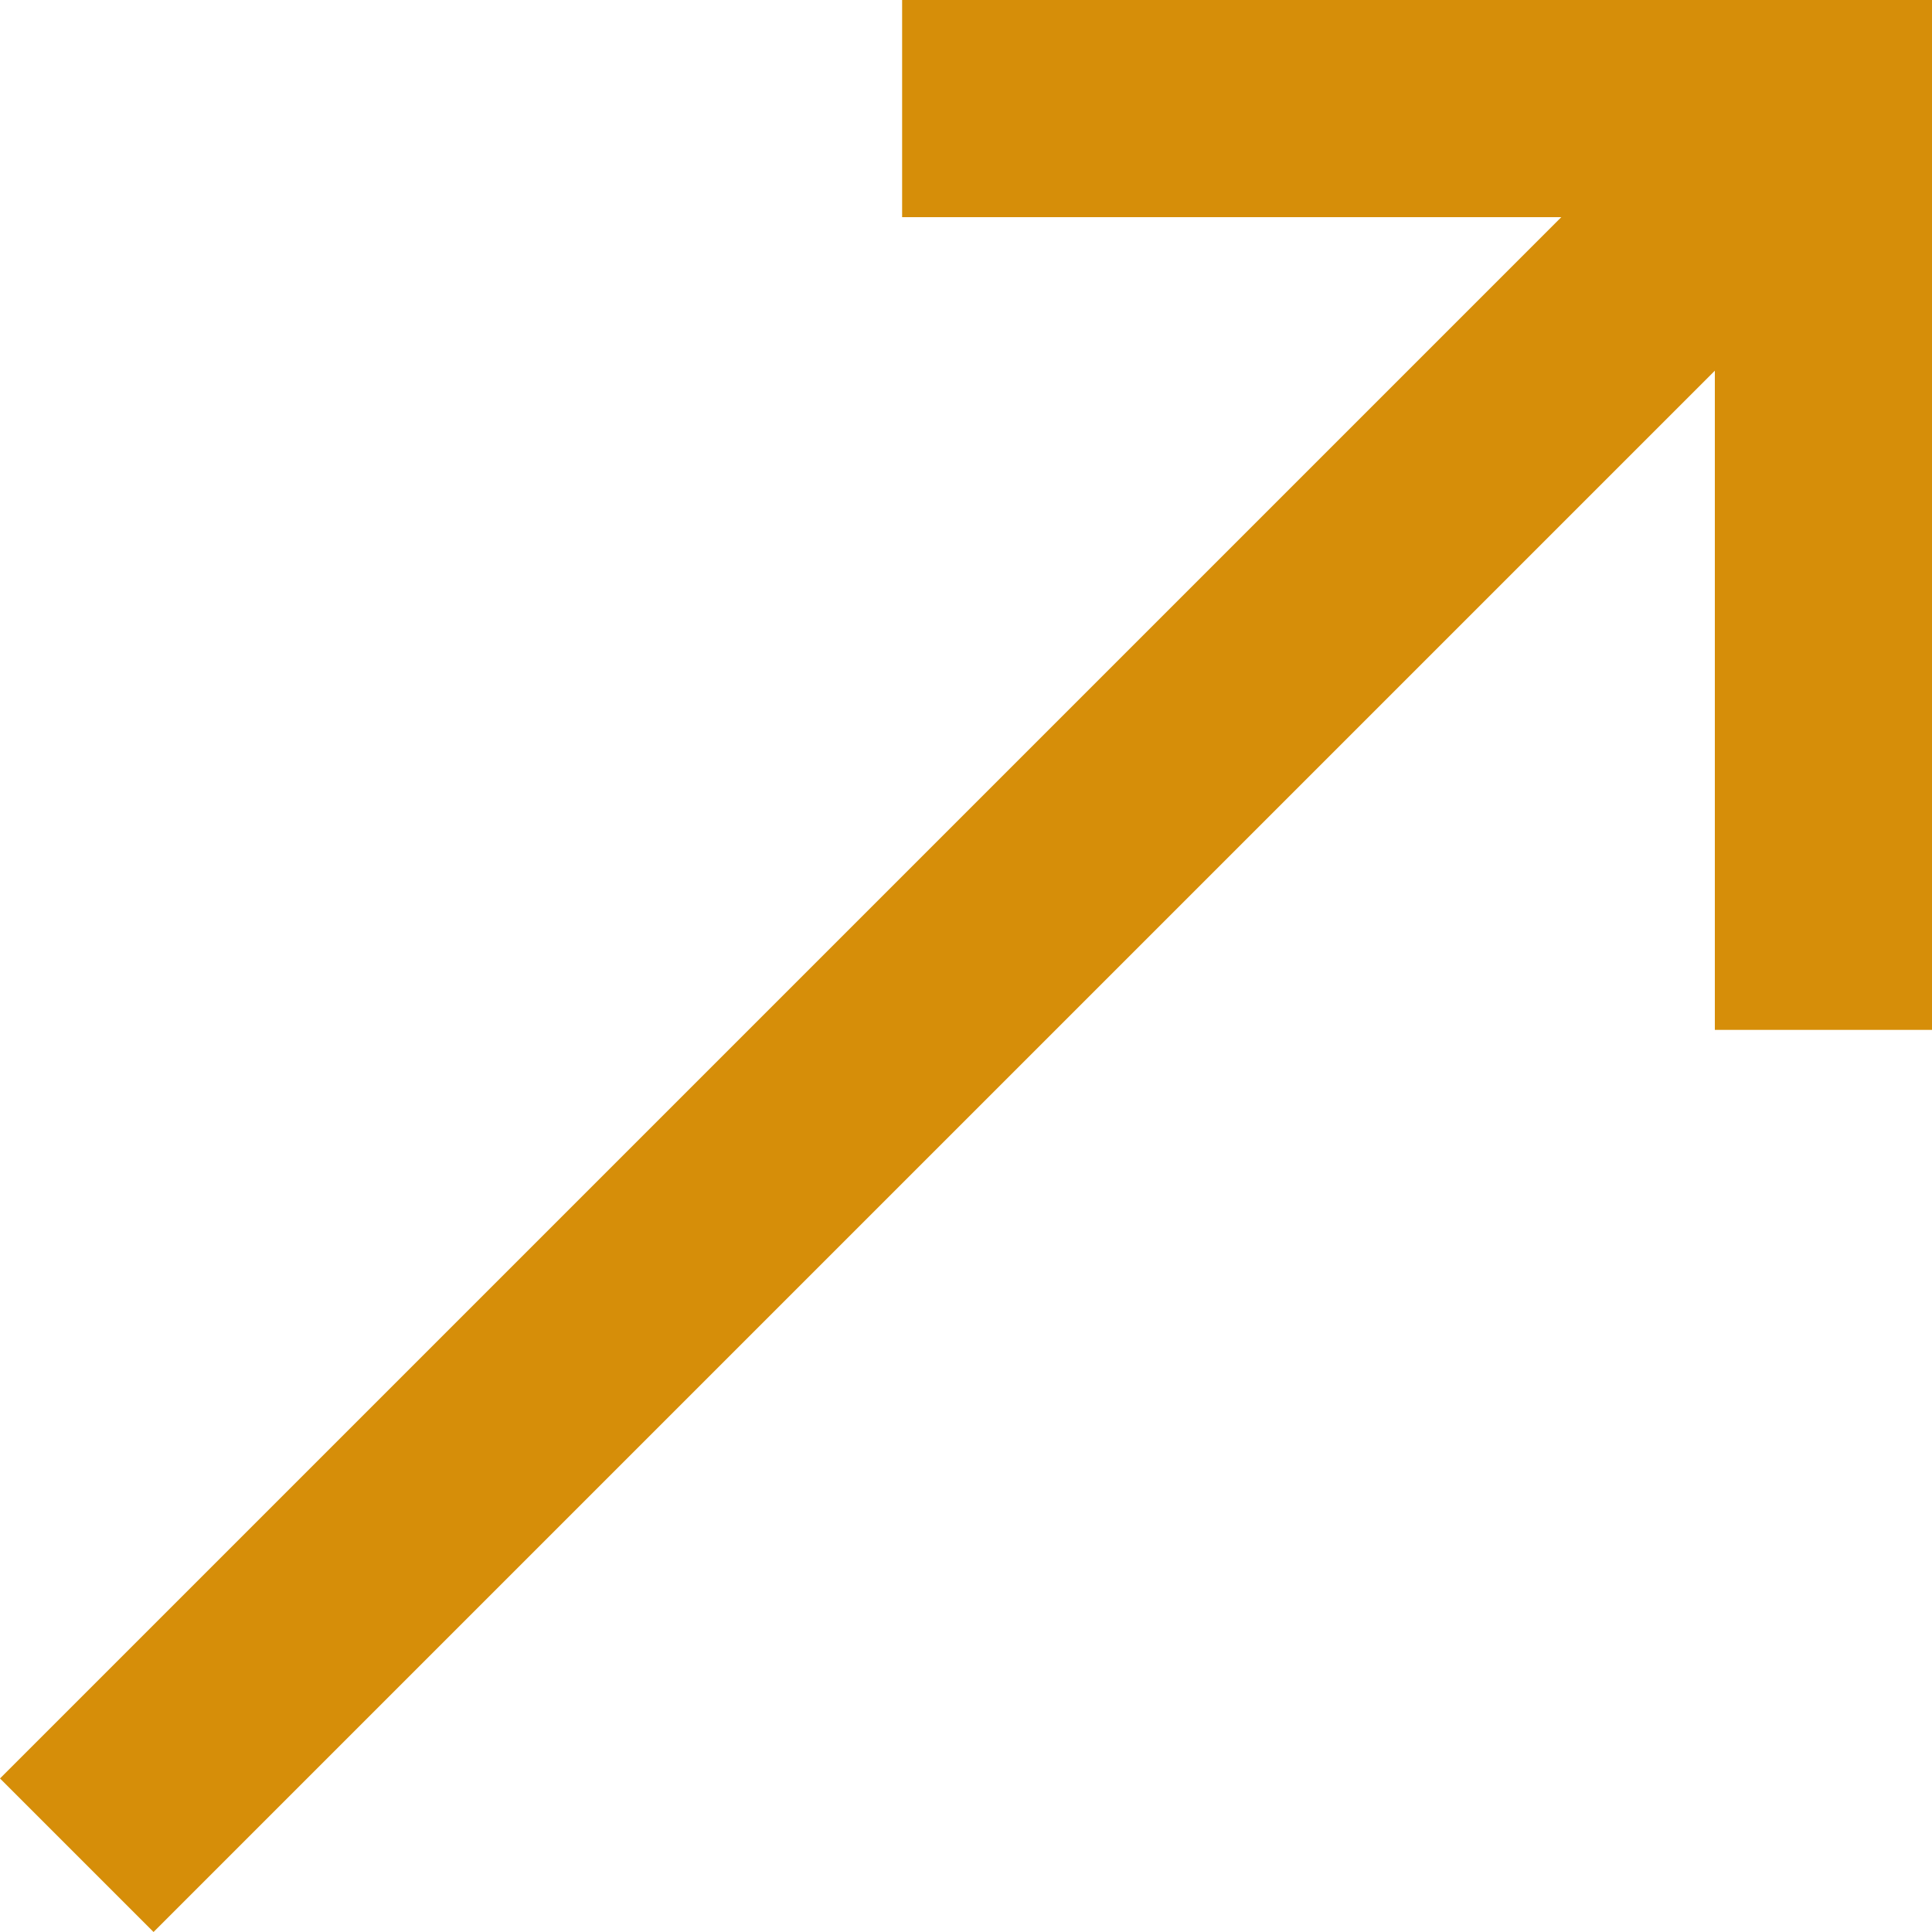
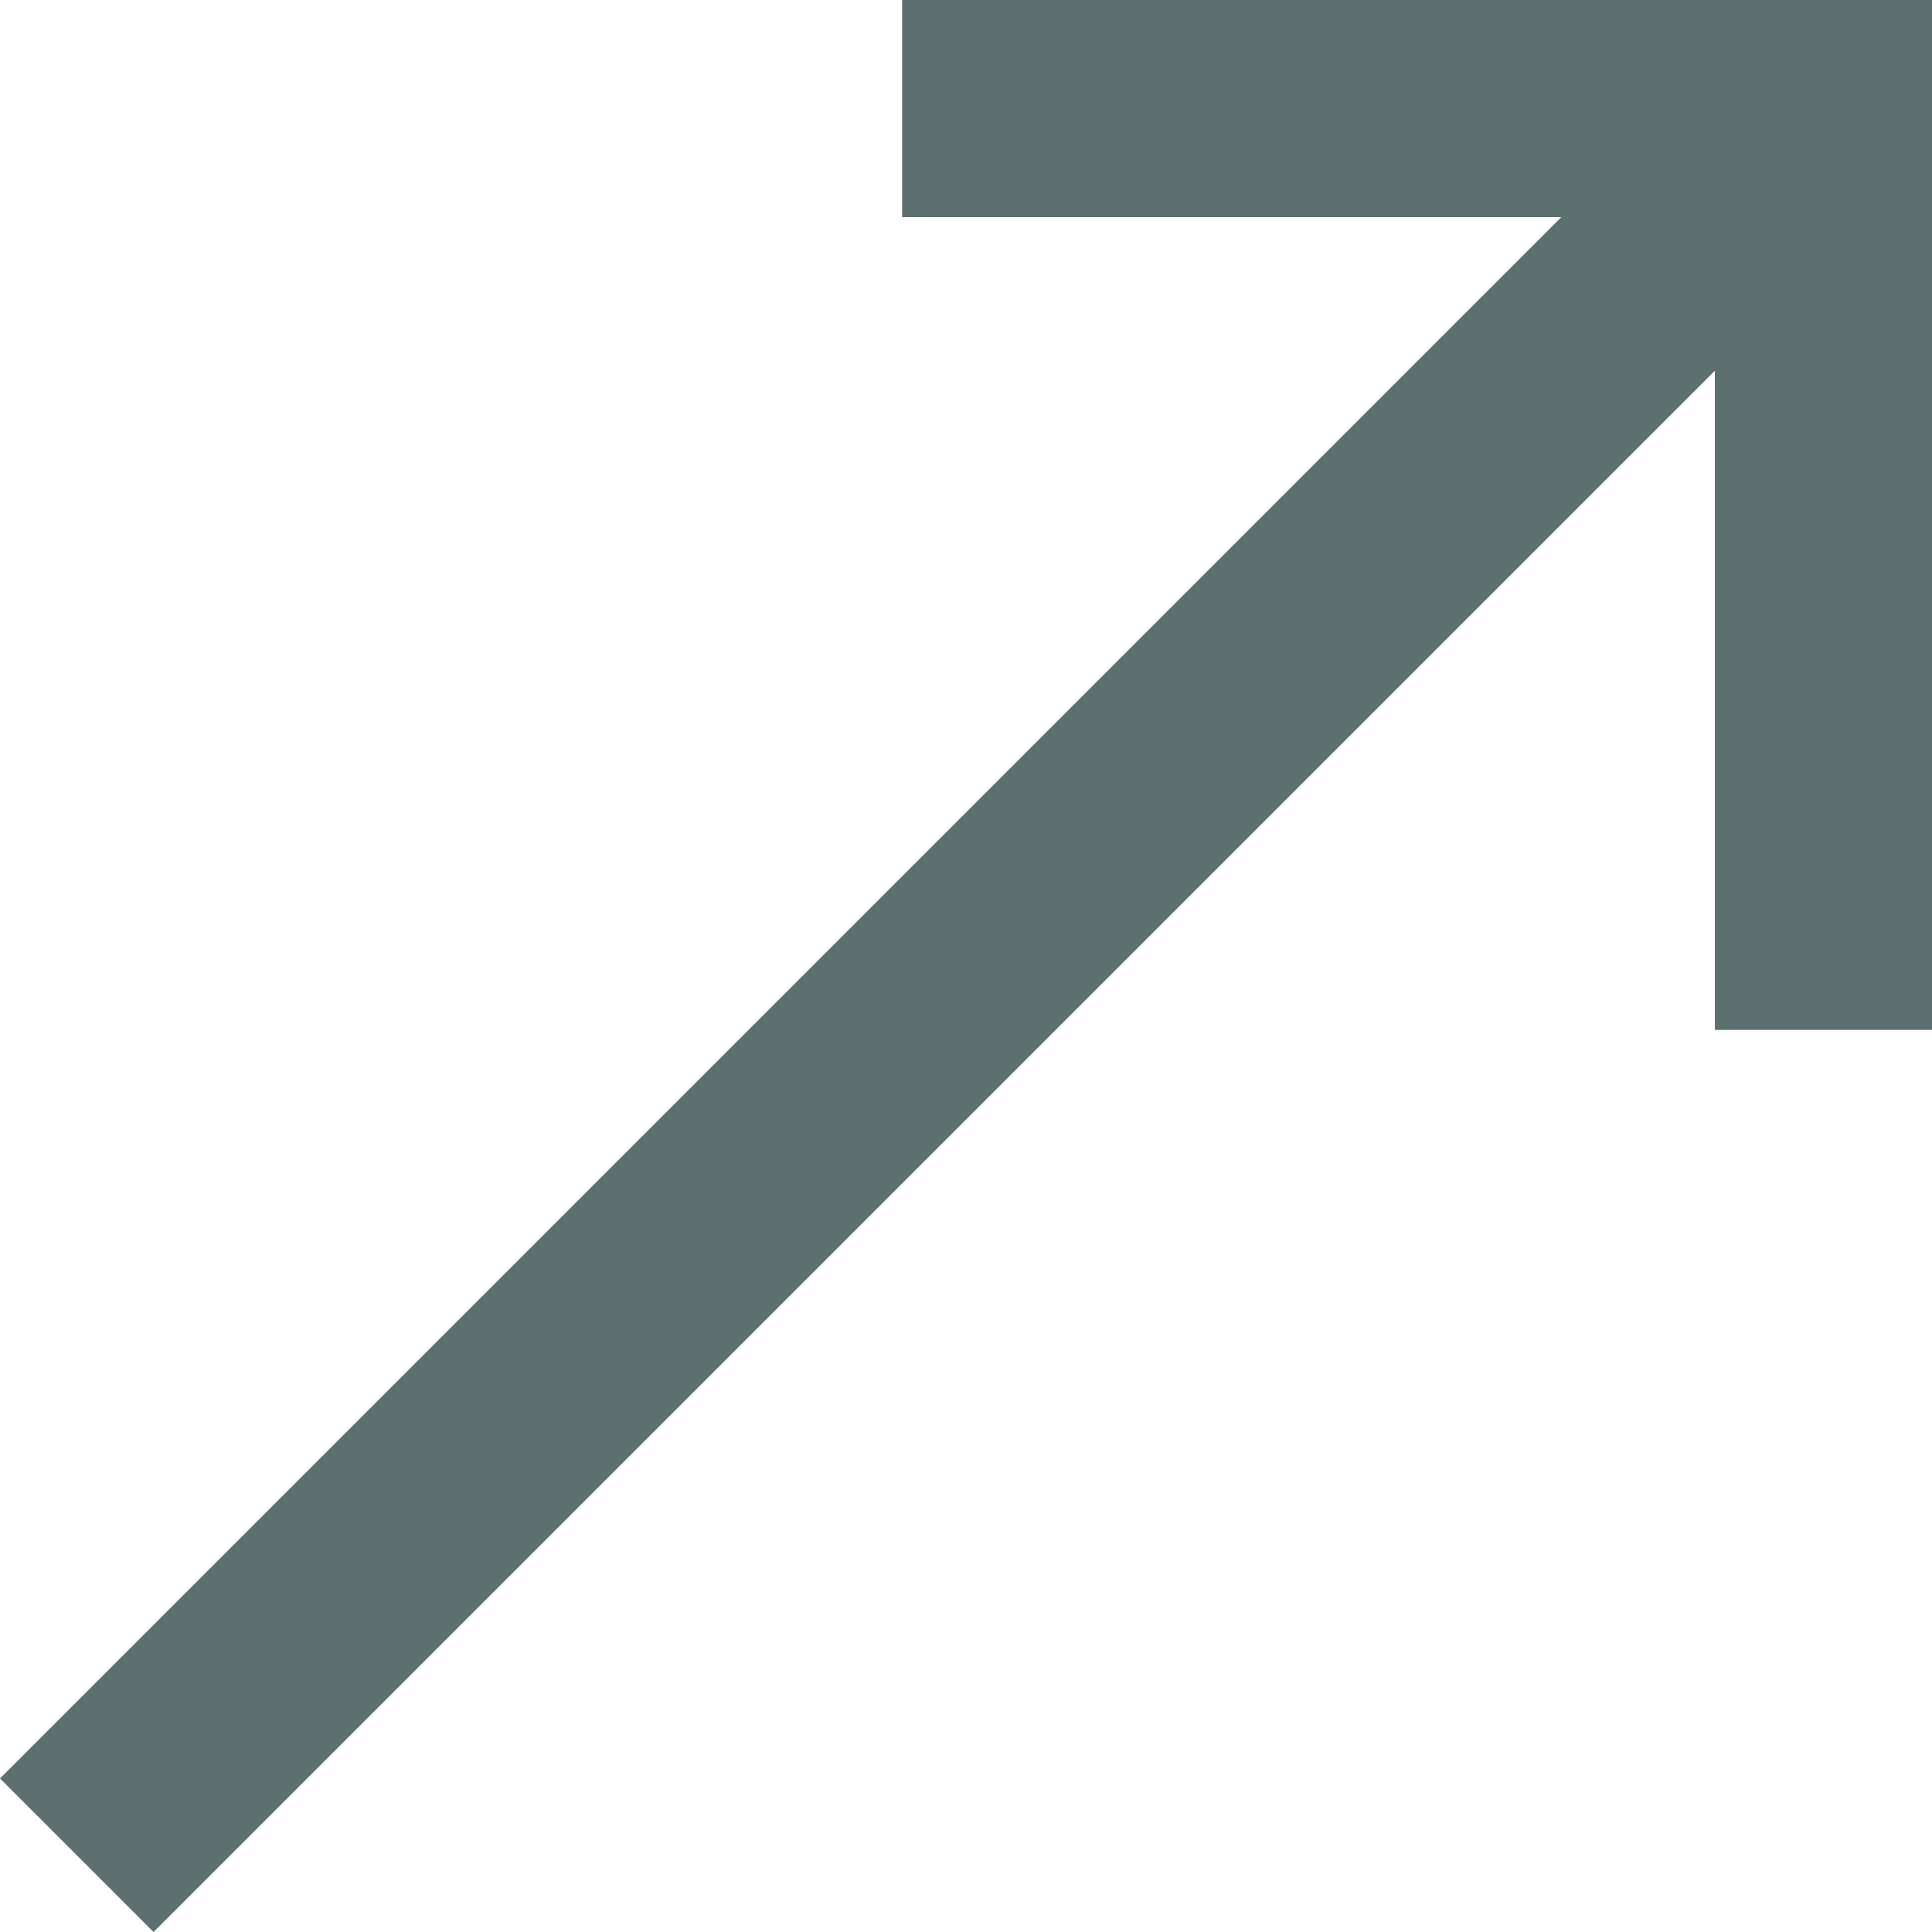
<svg xmlns="http://www.w3.org/2000/svg" width="355.876" height="355.876" viewBox="0 0 355.876 355.876">
-   <polygon points="355.876 189.706 355.876 0 166.17 0 166.17 40 287.592 40 0 327.592 28.284 355.876 315.876 68.284 315.876 189.706 355.876 189.706" fill="#d68e09" />
+   <polygon points="355.876 189.706 355.876 0 166.17 0 166.17 40 287.592 40 0 327.592 28.284 355.876 315.876 68.284 315.876 189.706 355.876 189.706" fill="#5C706F" />
</svg>
